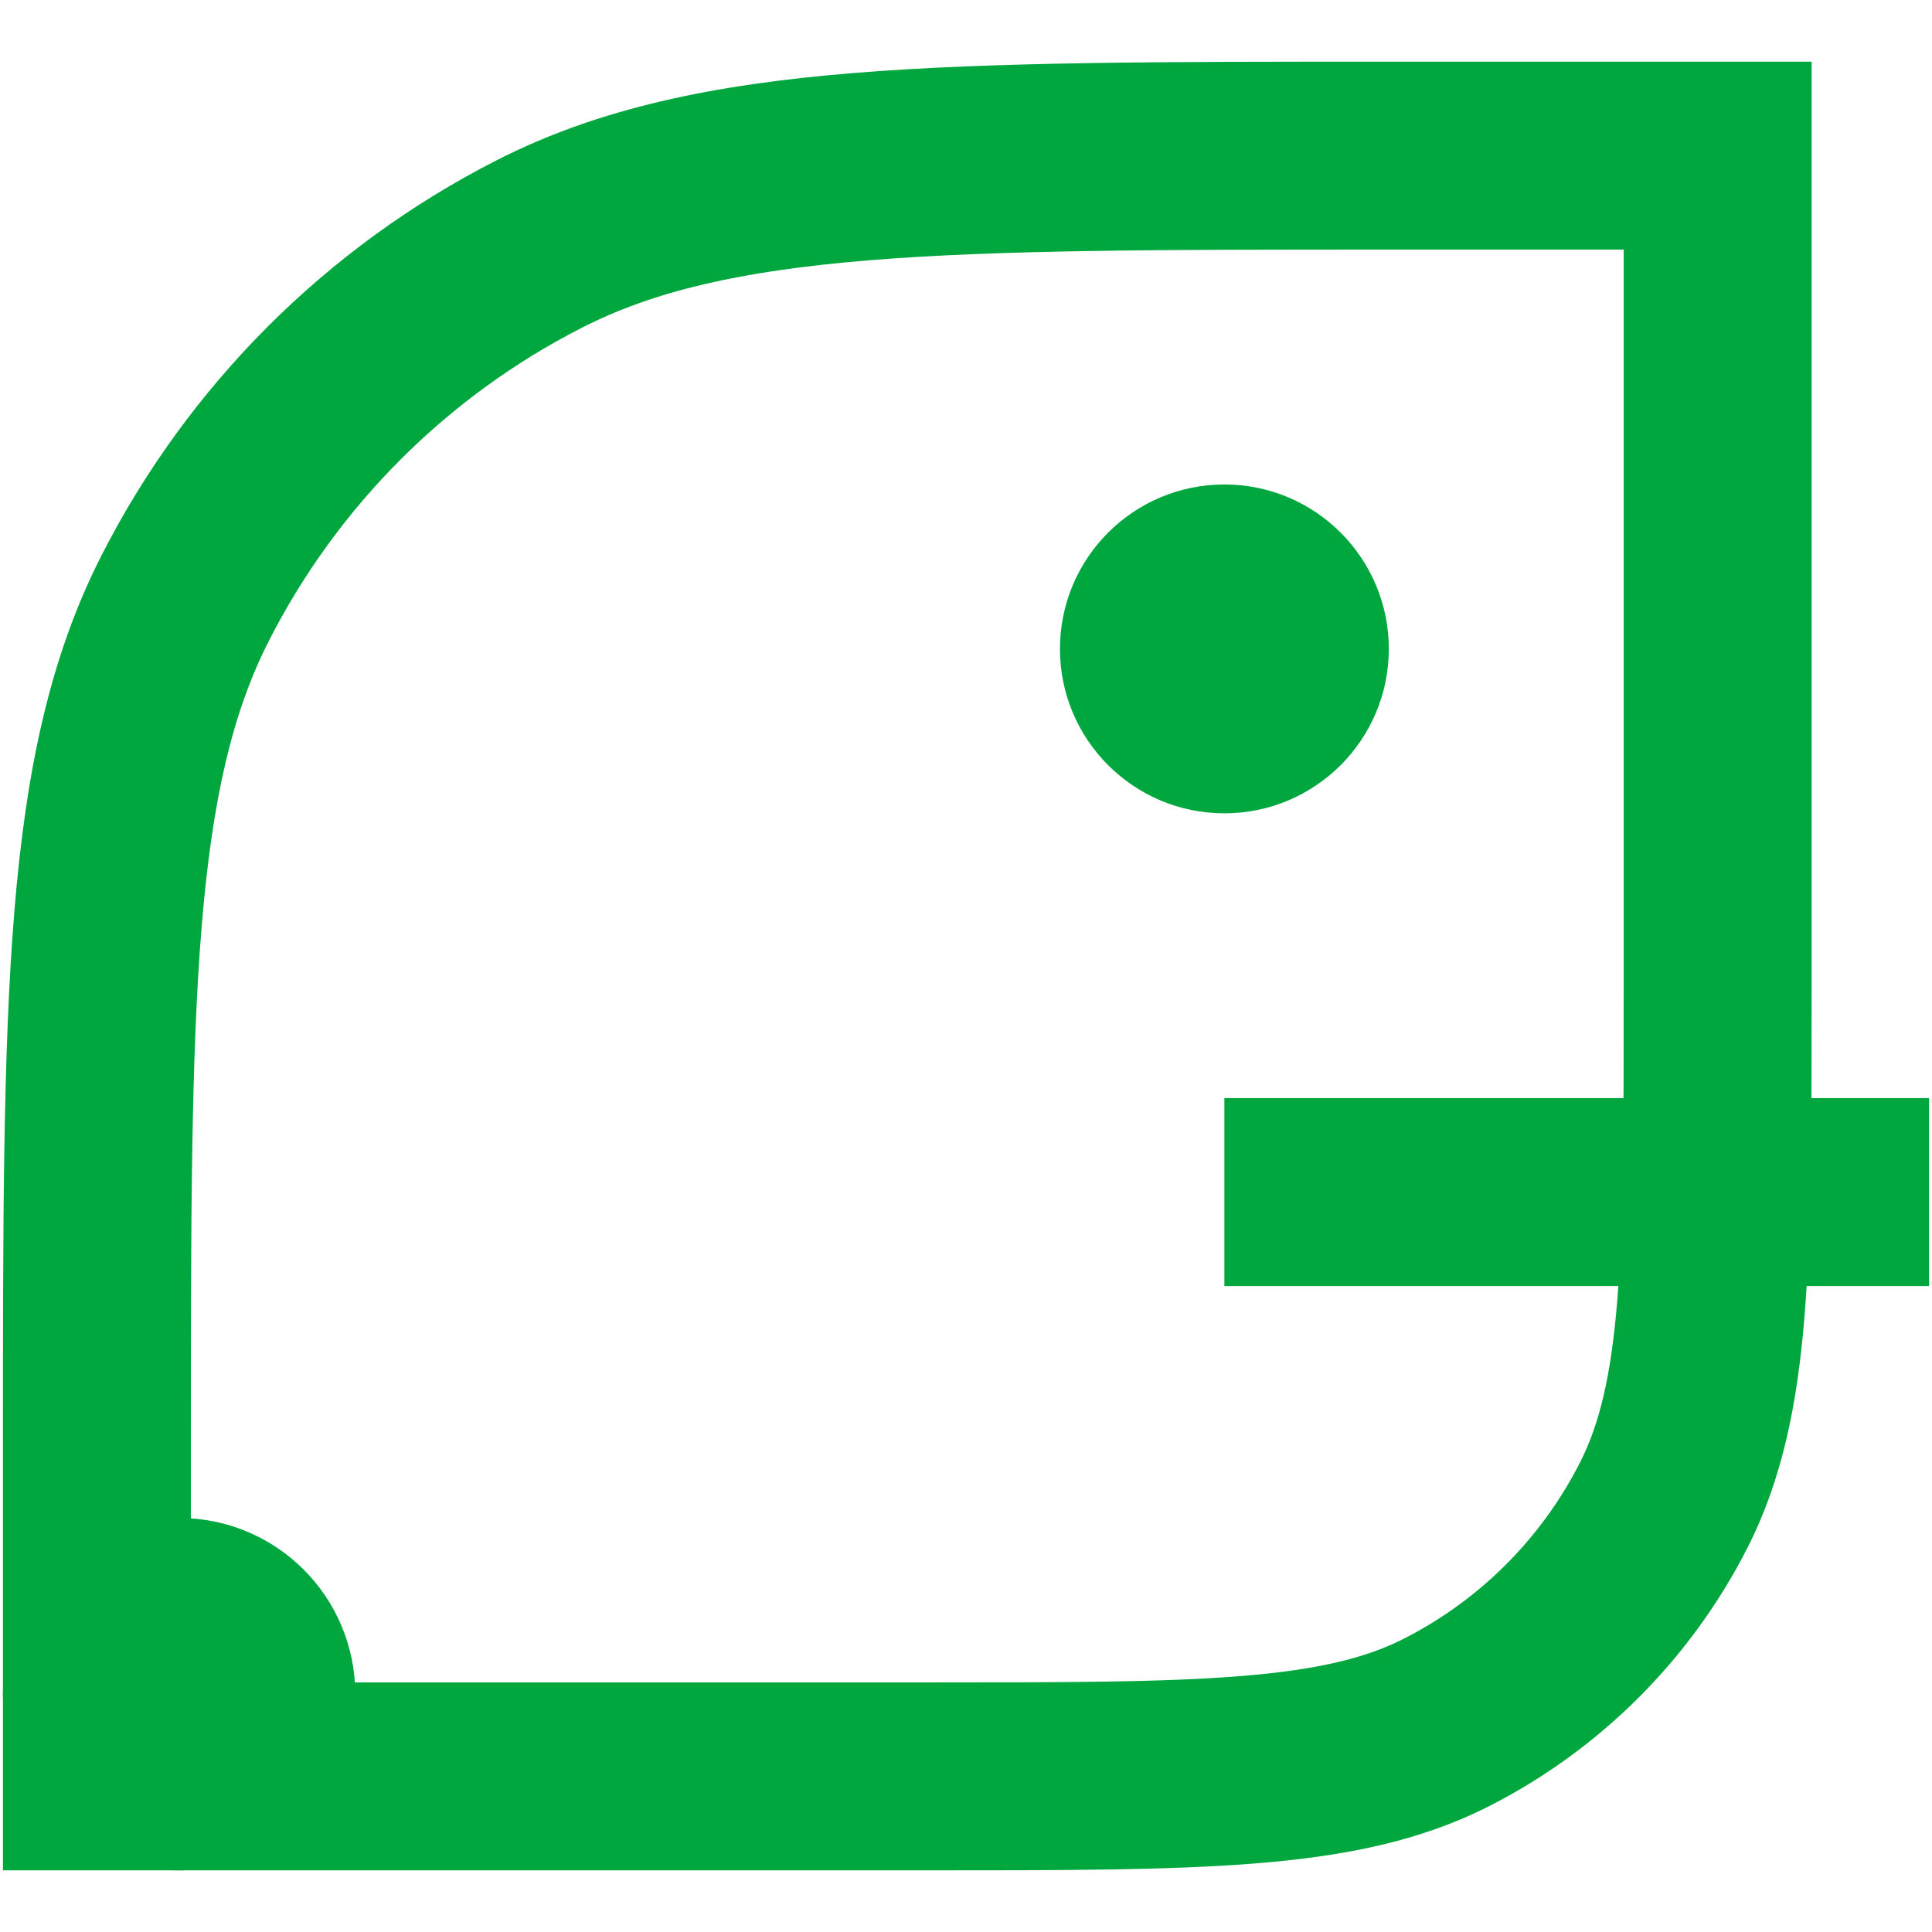
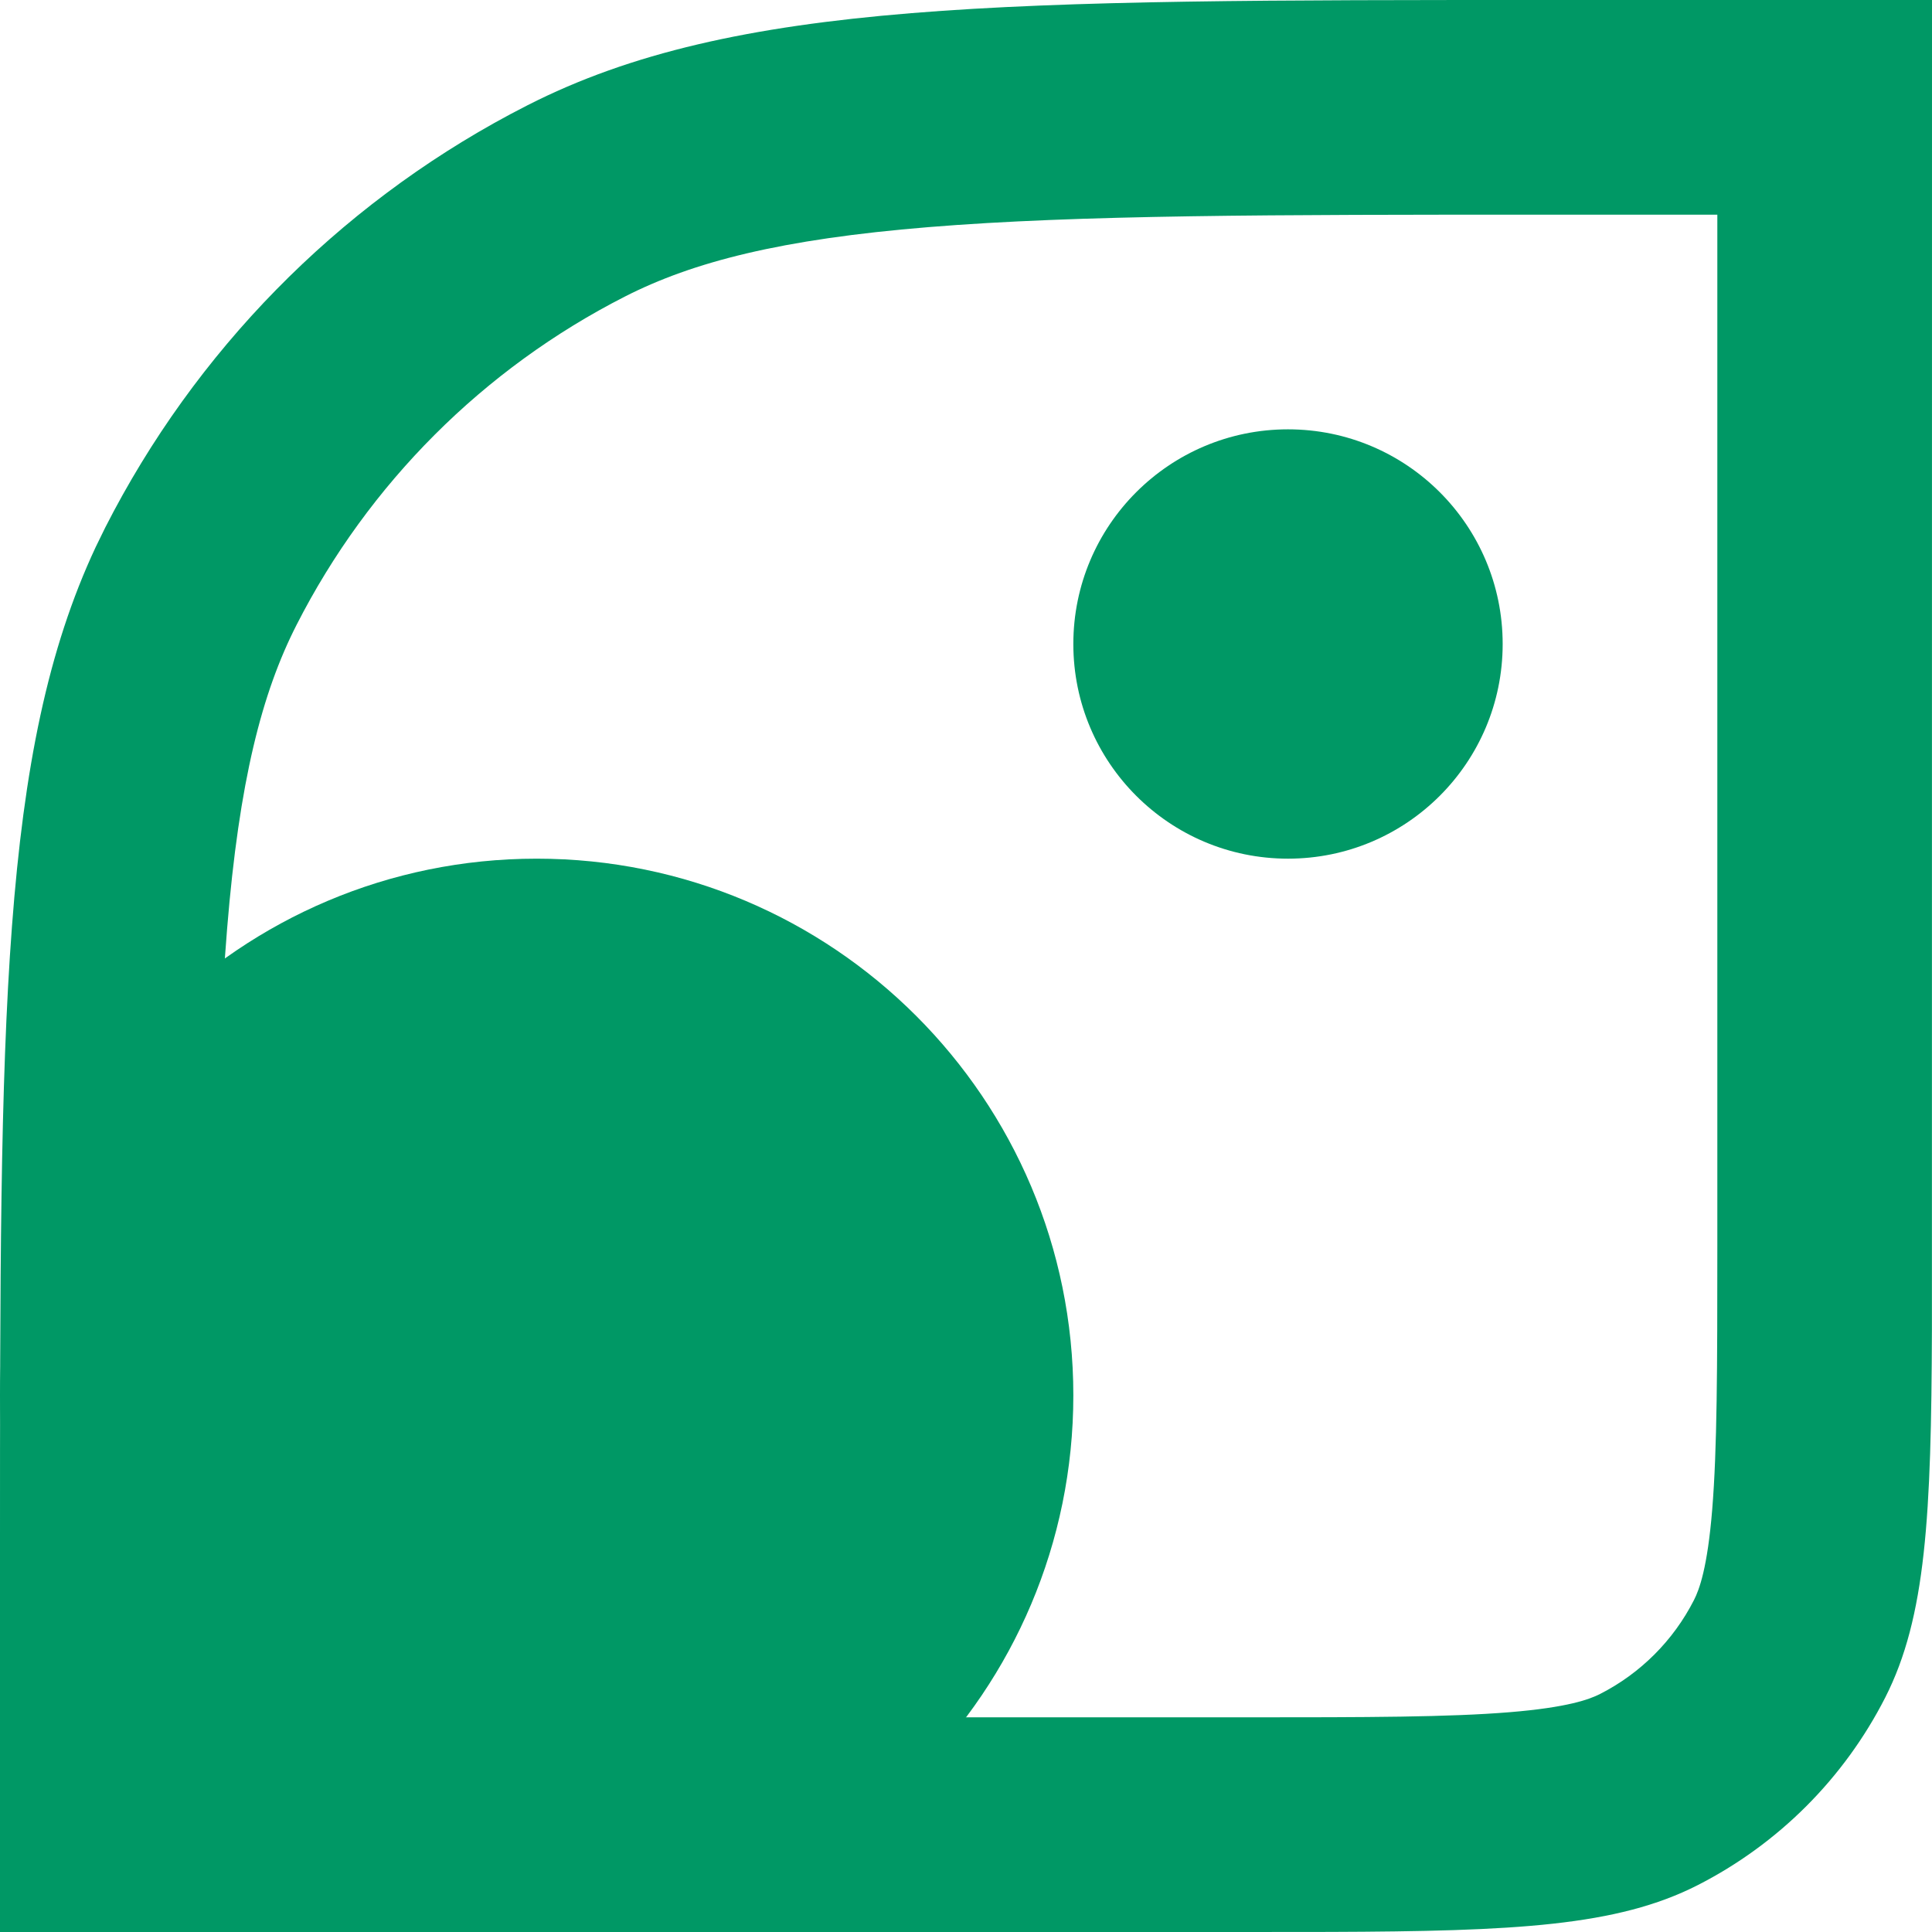
- <svg xmlns="http://www.w3.org/2000/svg" width="658" height="658" viewBox="0 0 658 658" fill="none">
-   <circle cx="417" cy="221" r="56" fill="#00A73E" />
-   <circle cx="61" cy="577" r="60" fill="#00A73E" />
-   <path d="M553 334.6V85H474.6C396.785 85 340.348 85.025 295.93 88.654C251.885 92.253 222.483 99.235 198.227 111.595C152.315 134.988 114.988 172.315 91.595 218.227C79.235 242.483 72.253 271.885 68.654 315.93C65.025 360.348 65 416.785 65 494.6V573H314.6C362.452 573 396.417 572.975 422.993 570.804C449.195 568.663 465.384 564.597 478.196 558.068C503.974 544.934 524.934 523.974 538.068 498.196C544.597 485.384 548.663 469.195 550.804 442.993C552.975 416.417 553 382.452 553 334.6ZM617 334.6C617 381.396 617.024 418.419 614.591 448.205C612.127 478.365 606.984 503.914 595.093 527.252C575.822 565.073 545.073 595.822 507.252 615.093C483.914 626.984 458.365 632.127 428.205 634.591C398.419 637.024 361.396 637 314.6 637H1V494.6C1 417.841 0.975 358.347 4.866 310.718C8.788 262.715 16.848 223.954 34.57 189.171C64.099 131.217 111.217 84.099 169.171 54.57C203.954 36.848 242.715 28.788 290.718 24.866C338.347 20.975 397.841 21 474.6 21H617V334.6Z" fill="#00A73E" />
-   <rect x="417" y="374" width="240" height="64" fill="#00A73E" />
+ <svg xmlns="http://www.w3.org/2000/svg" width="72" height="72" viewBox="0 0 72 72" fill="none">
+   <path d="M64 46.4V8H57.6C47.387 8 40.208 8.006 34.606 8.464C29.098 8.914 25.823 9.76 23.288 11.052C18.02 13.736 13.736 18.02 11.052 23.288C9.76 25.823 8.914 29.098 8.464 34.606C8.006 40.208 8 47.387 8 57.6V64H46.4V72H0V57.6C1.60107e-10 38.068 0 27.997 3.567 20.386L3.924 19.656C7.267 13.094 12.54 7.72 19.025 4.253L19.656 3.924C27.357 8.79765e-05 37.438 1.64371e-10 57.6 0H72L71.997 49.557C71.973 56.464 71.782 60.269 70.256 63.264C68.722 66.274 66.274 68.722 63.264 70.256C60.269 71.782 56.464 71.973 49.557 71.997L46.4 72V64C51.012 64 53.99 63.994 56.257 63.809C58.43 63.631 59.236 63.33 59.632 63.128C61.137 62.361 62.361 61.137 63.128 59.632C63.33 59.236 63.631 58.43 63.809 56.257C63.994 53.99 64 51.012 64 46.4Z" fill="#009865" />
+   <path d="M40 52C40 63.046 31.046 72 20 72C8.954 72 0 63.046 0 52C0 40.954 8.954 32 20 32C31.046 32 40 40.954 40 52Z" fill="#009865" />
+   <path d="M56 24C56 28.419 52.418 32 48 32C43.582 32 40 28.419 40 24C40 19.582 43.582 16 48 16C52.418 16 56 19.582 56 24Z" fill="#009865" />
</svg>
